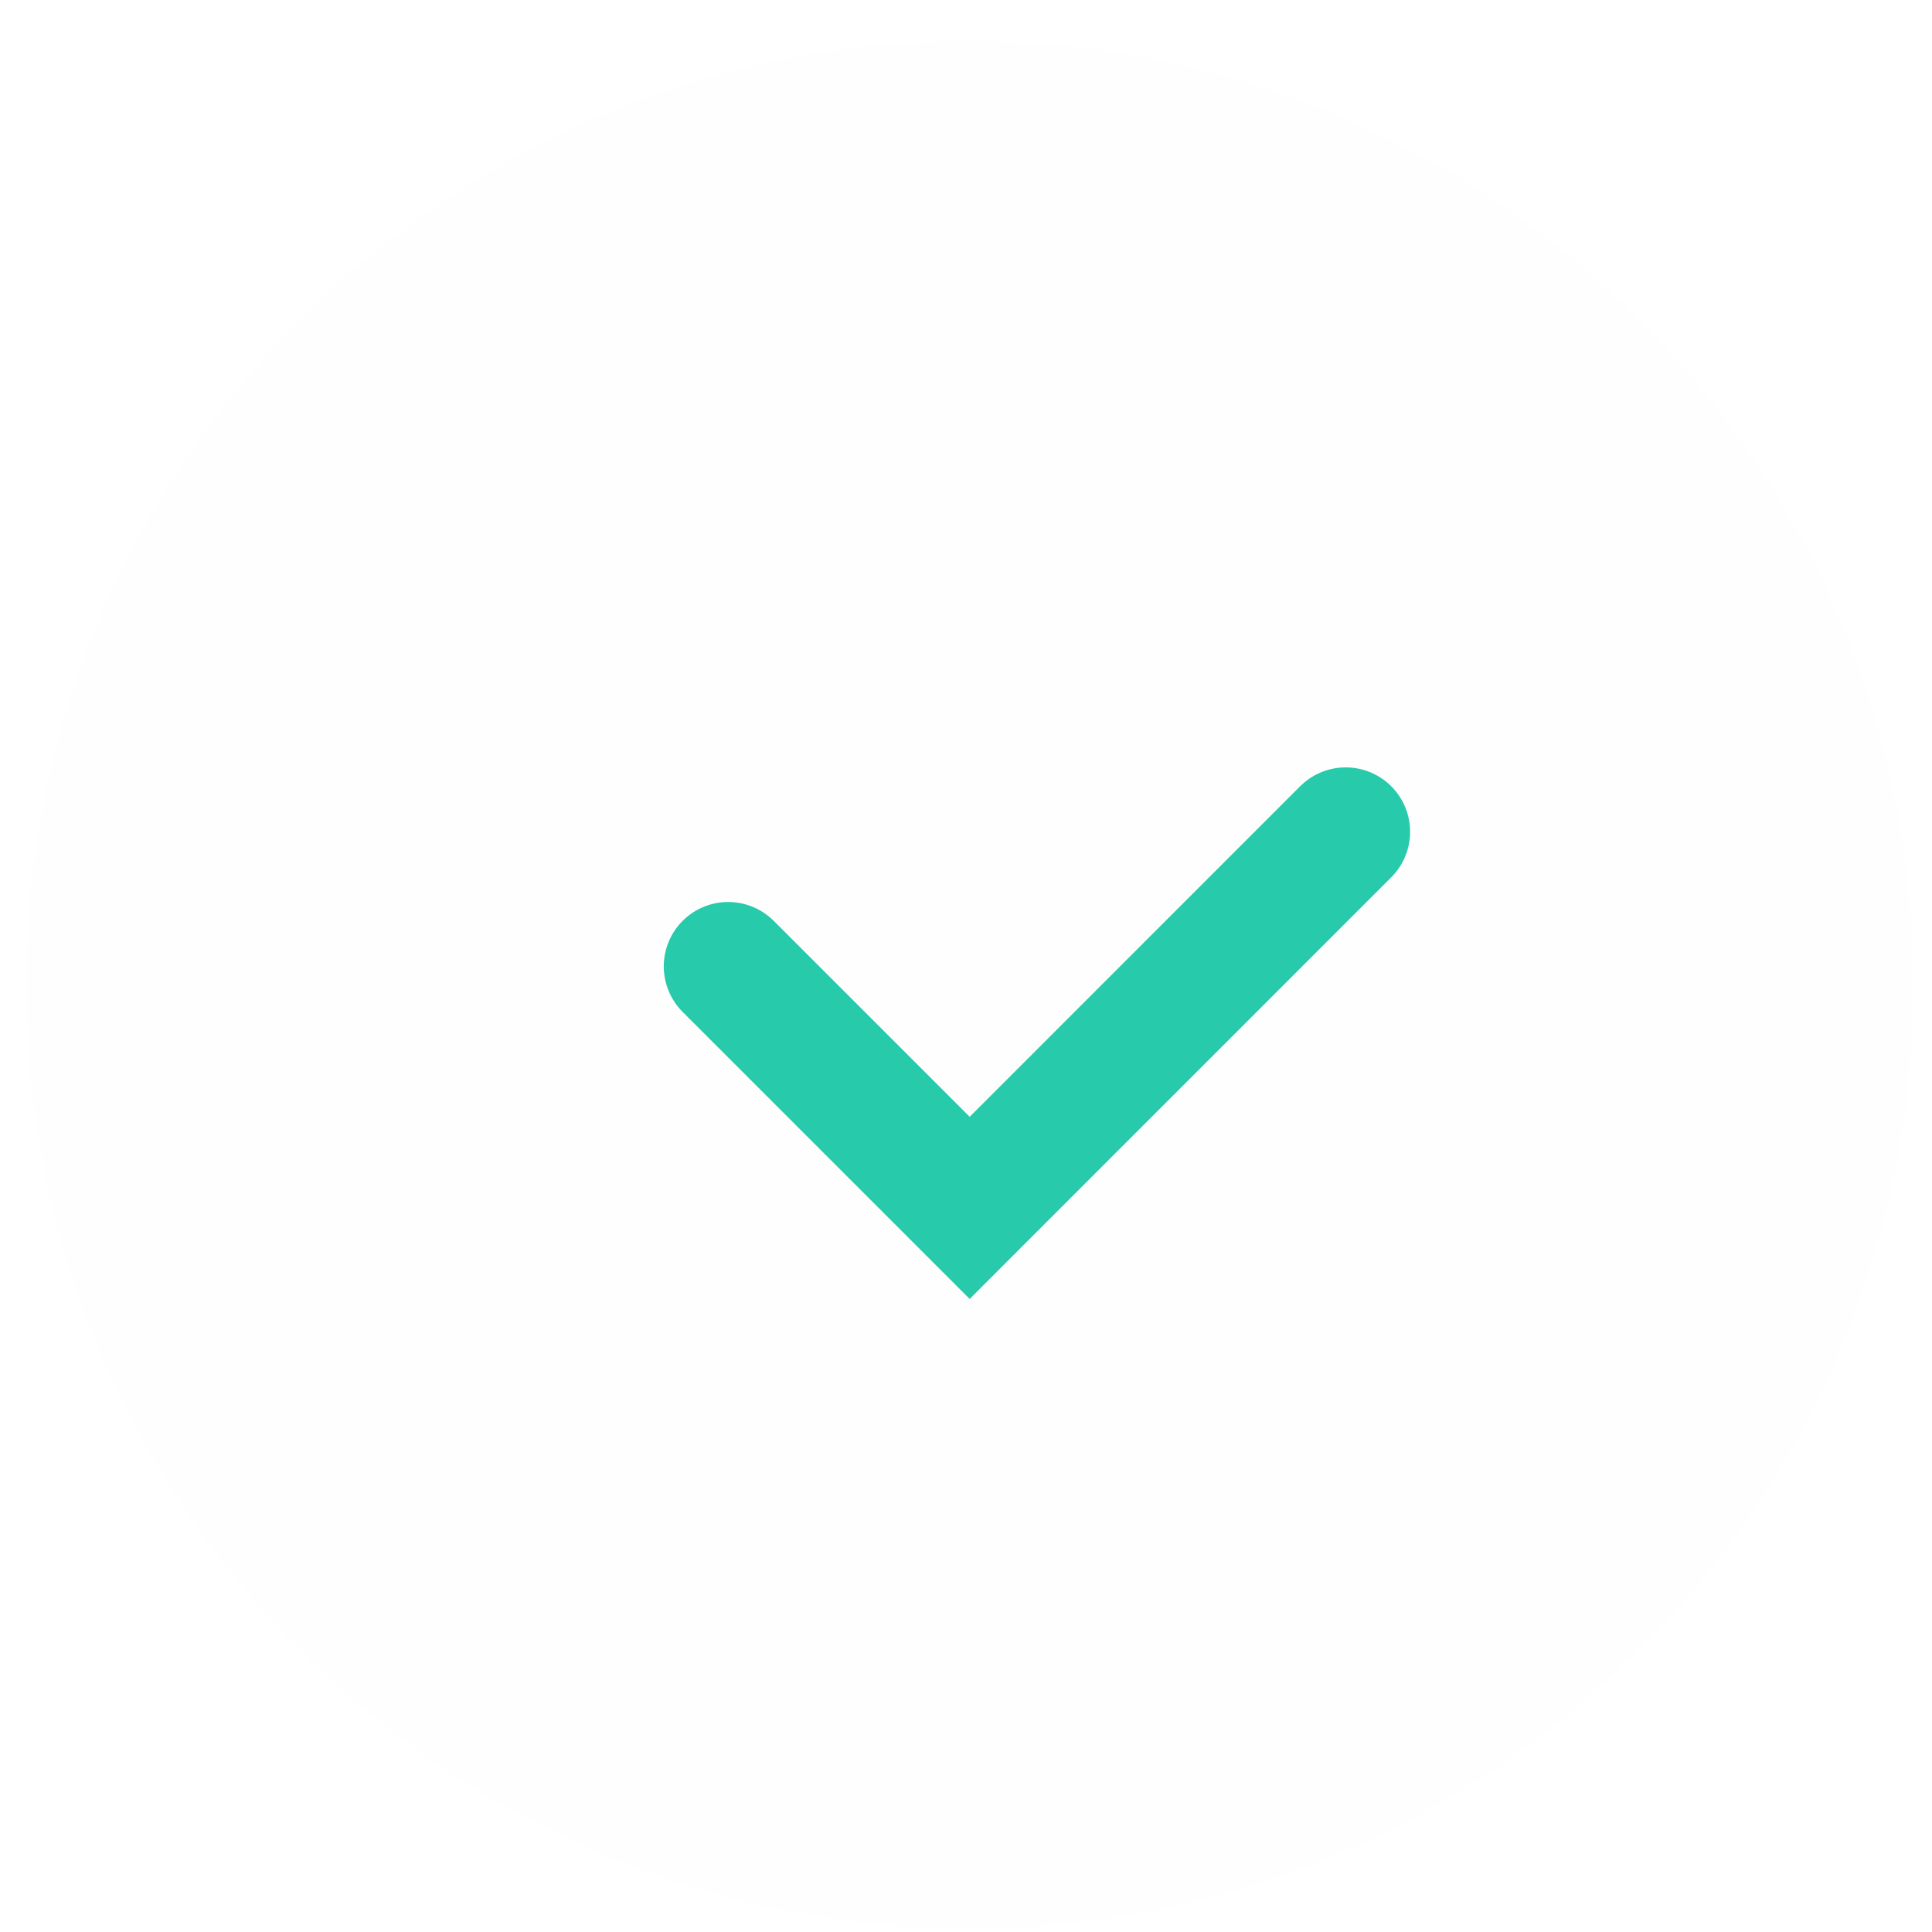
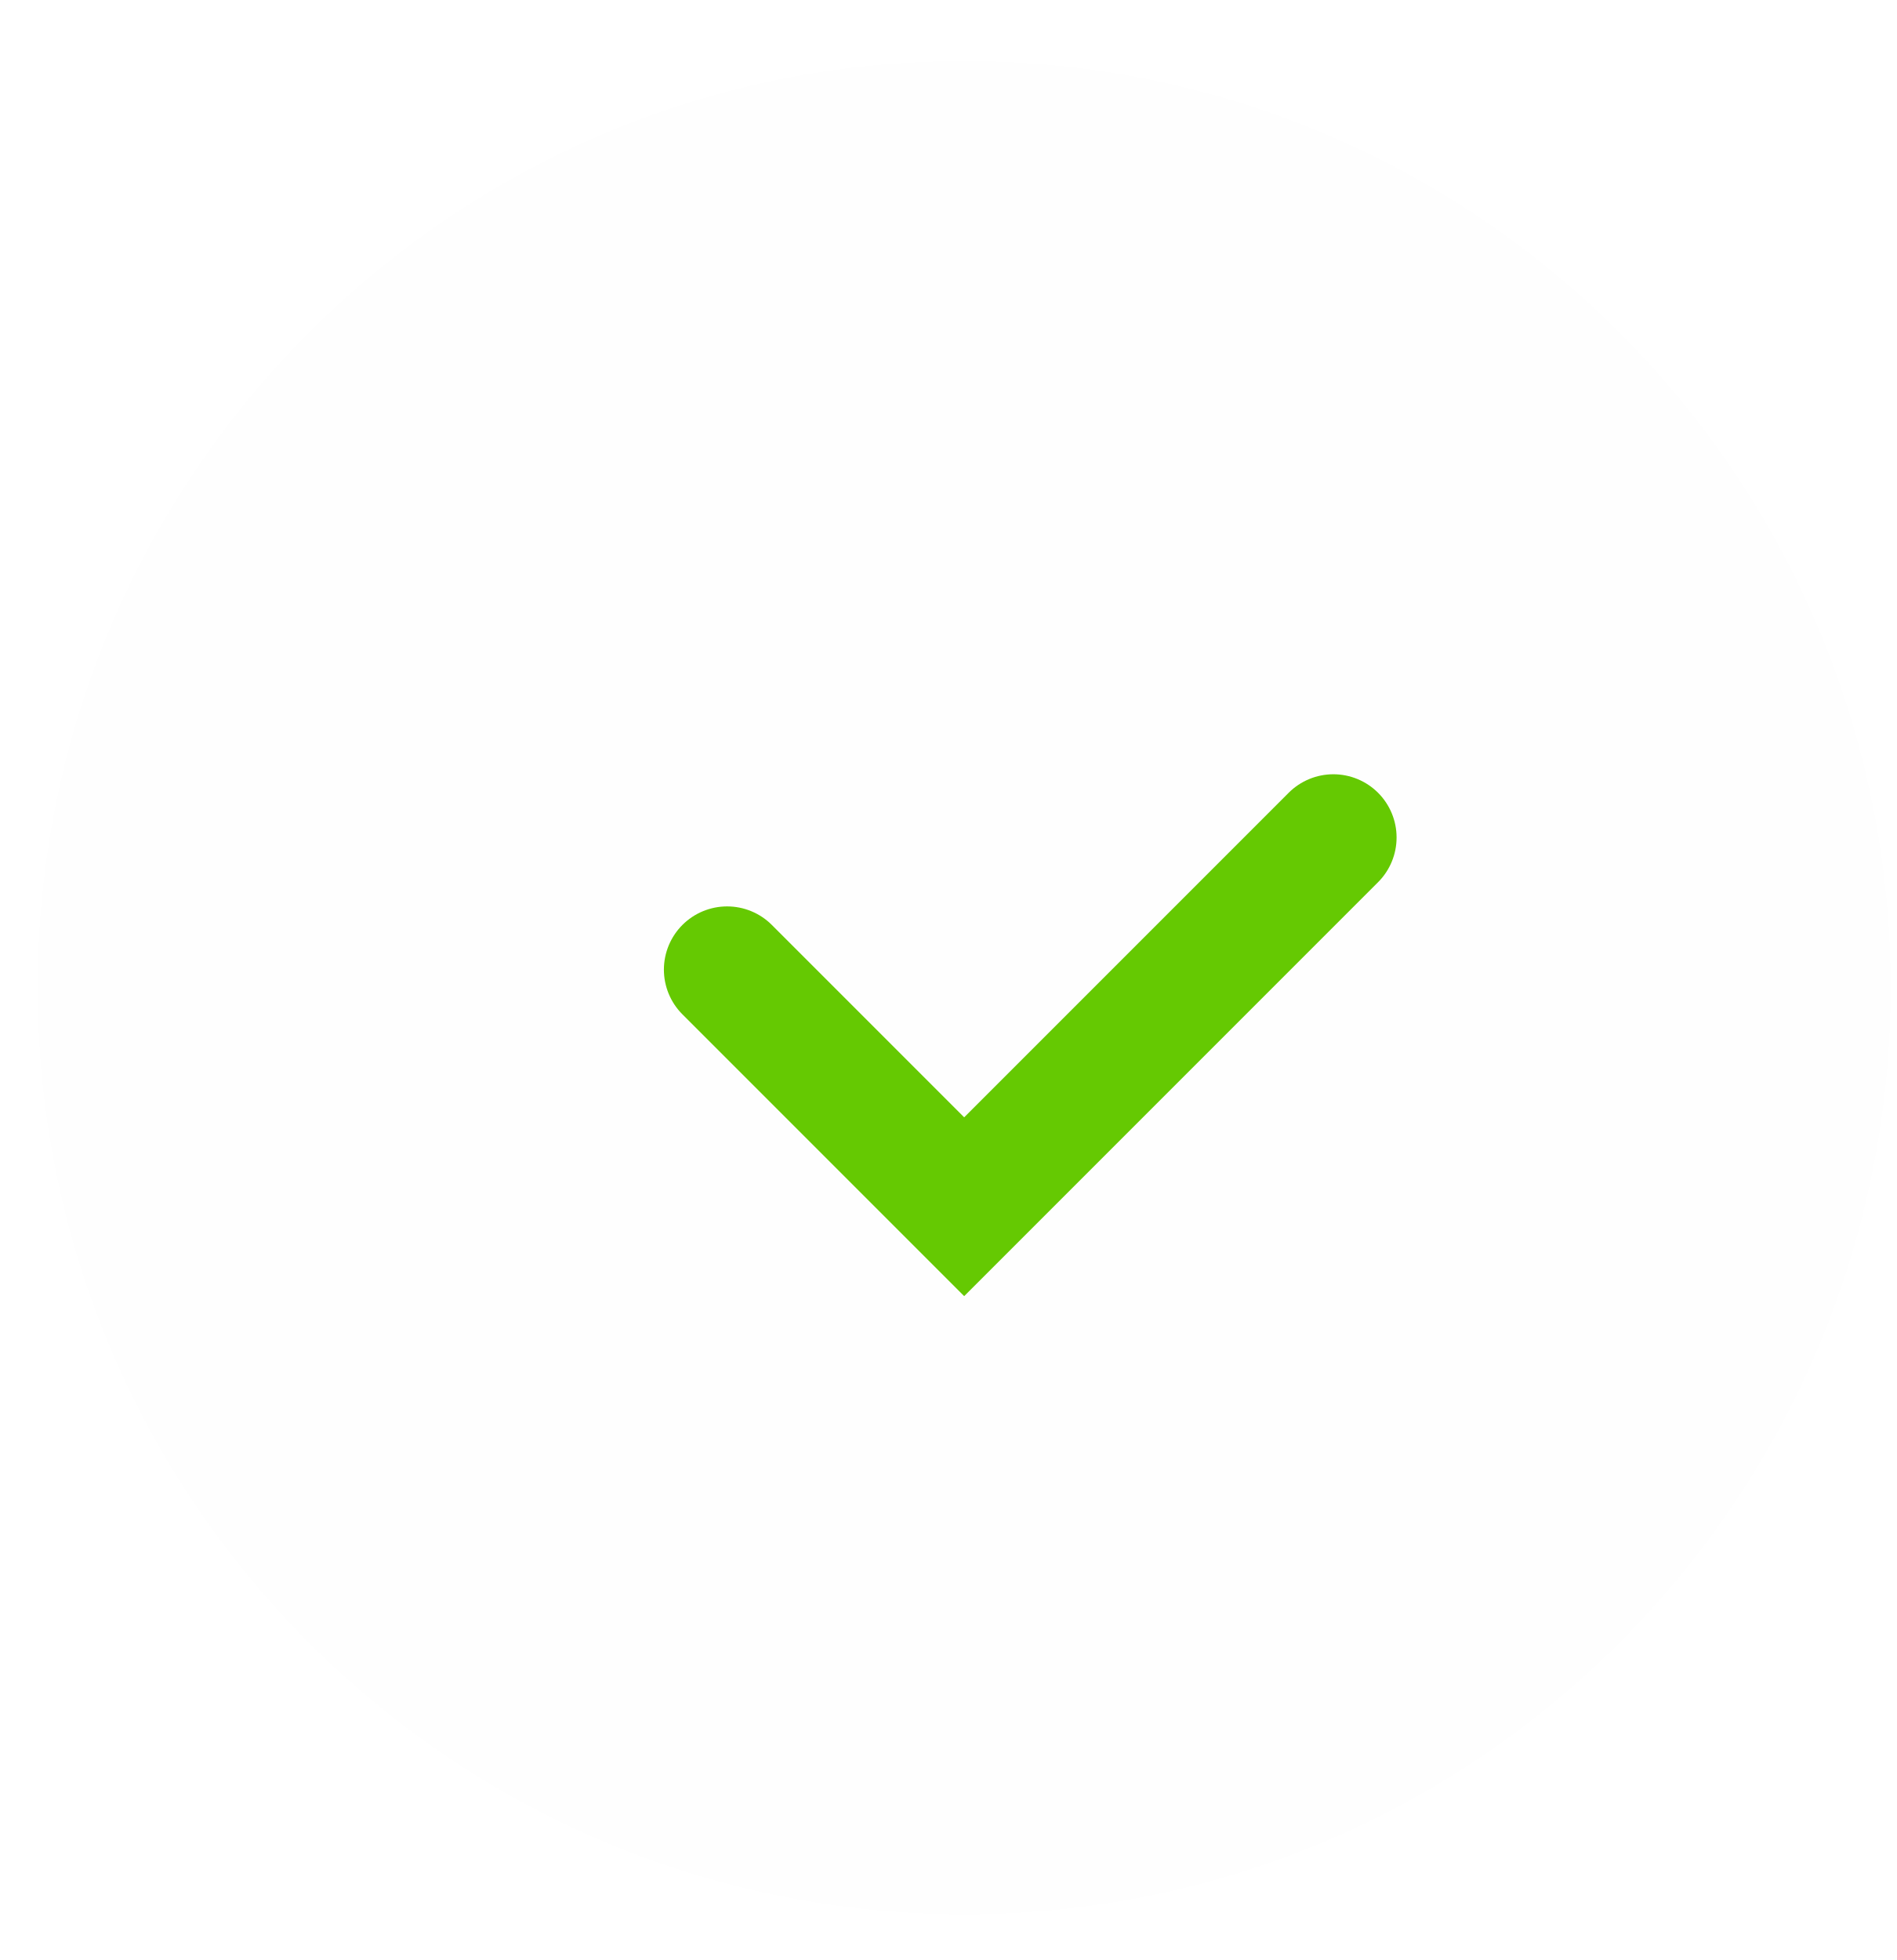
- <svg xmlns="http://www.w3.org/2000/svg" width="30" height="30" viewBox="0 0 30 30" fill="none">
-   <circle cx="15.056" cy="15.291" r="14.656" fill="#FEFEFE" />
-   <path d="M20.896 12.916L15.057 18.756L11.307 15.006" stroke="#27CAAA" stroke-width="2" stroke-linecap="round" />
+ <svg xmlns="http://www.w3.org/2000/svg" width="30" height="31" viewBox="0 0 30 31" fill="none">
+   <circle cx="15.252" cy="15.621" r="14.656" fill="#FEFEFE" />
+   <path d="M21.092 13.246L15.252 19.086L11.502 15.336" stroke="#65C902" stroke-width="2" stroke-linecap="round" />
</svg>
